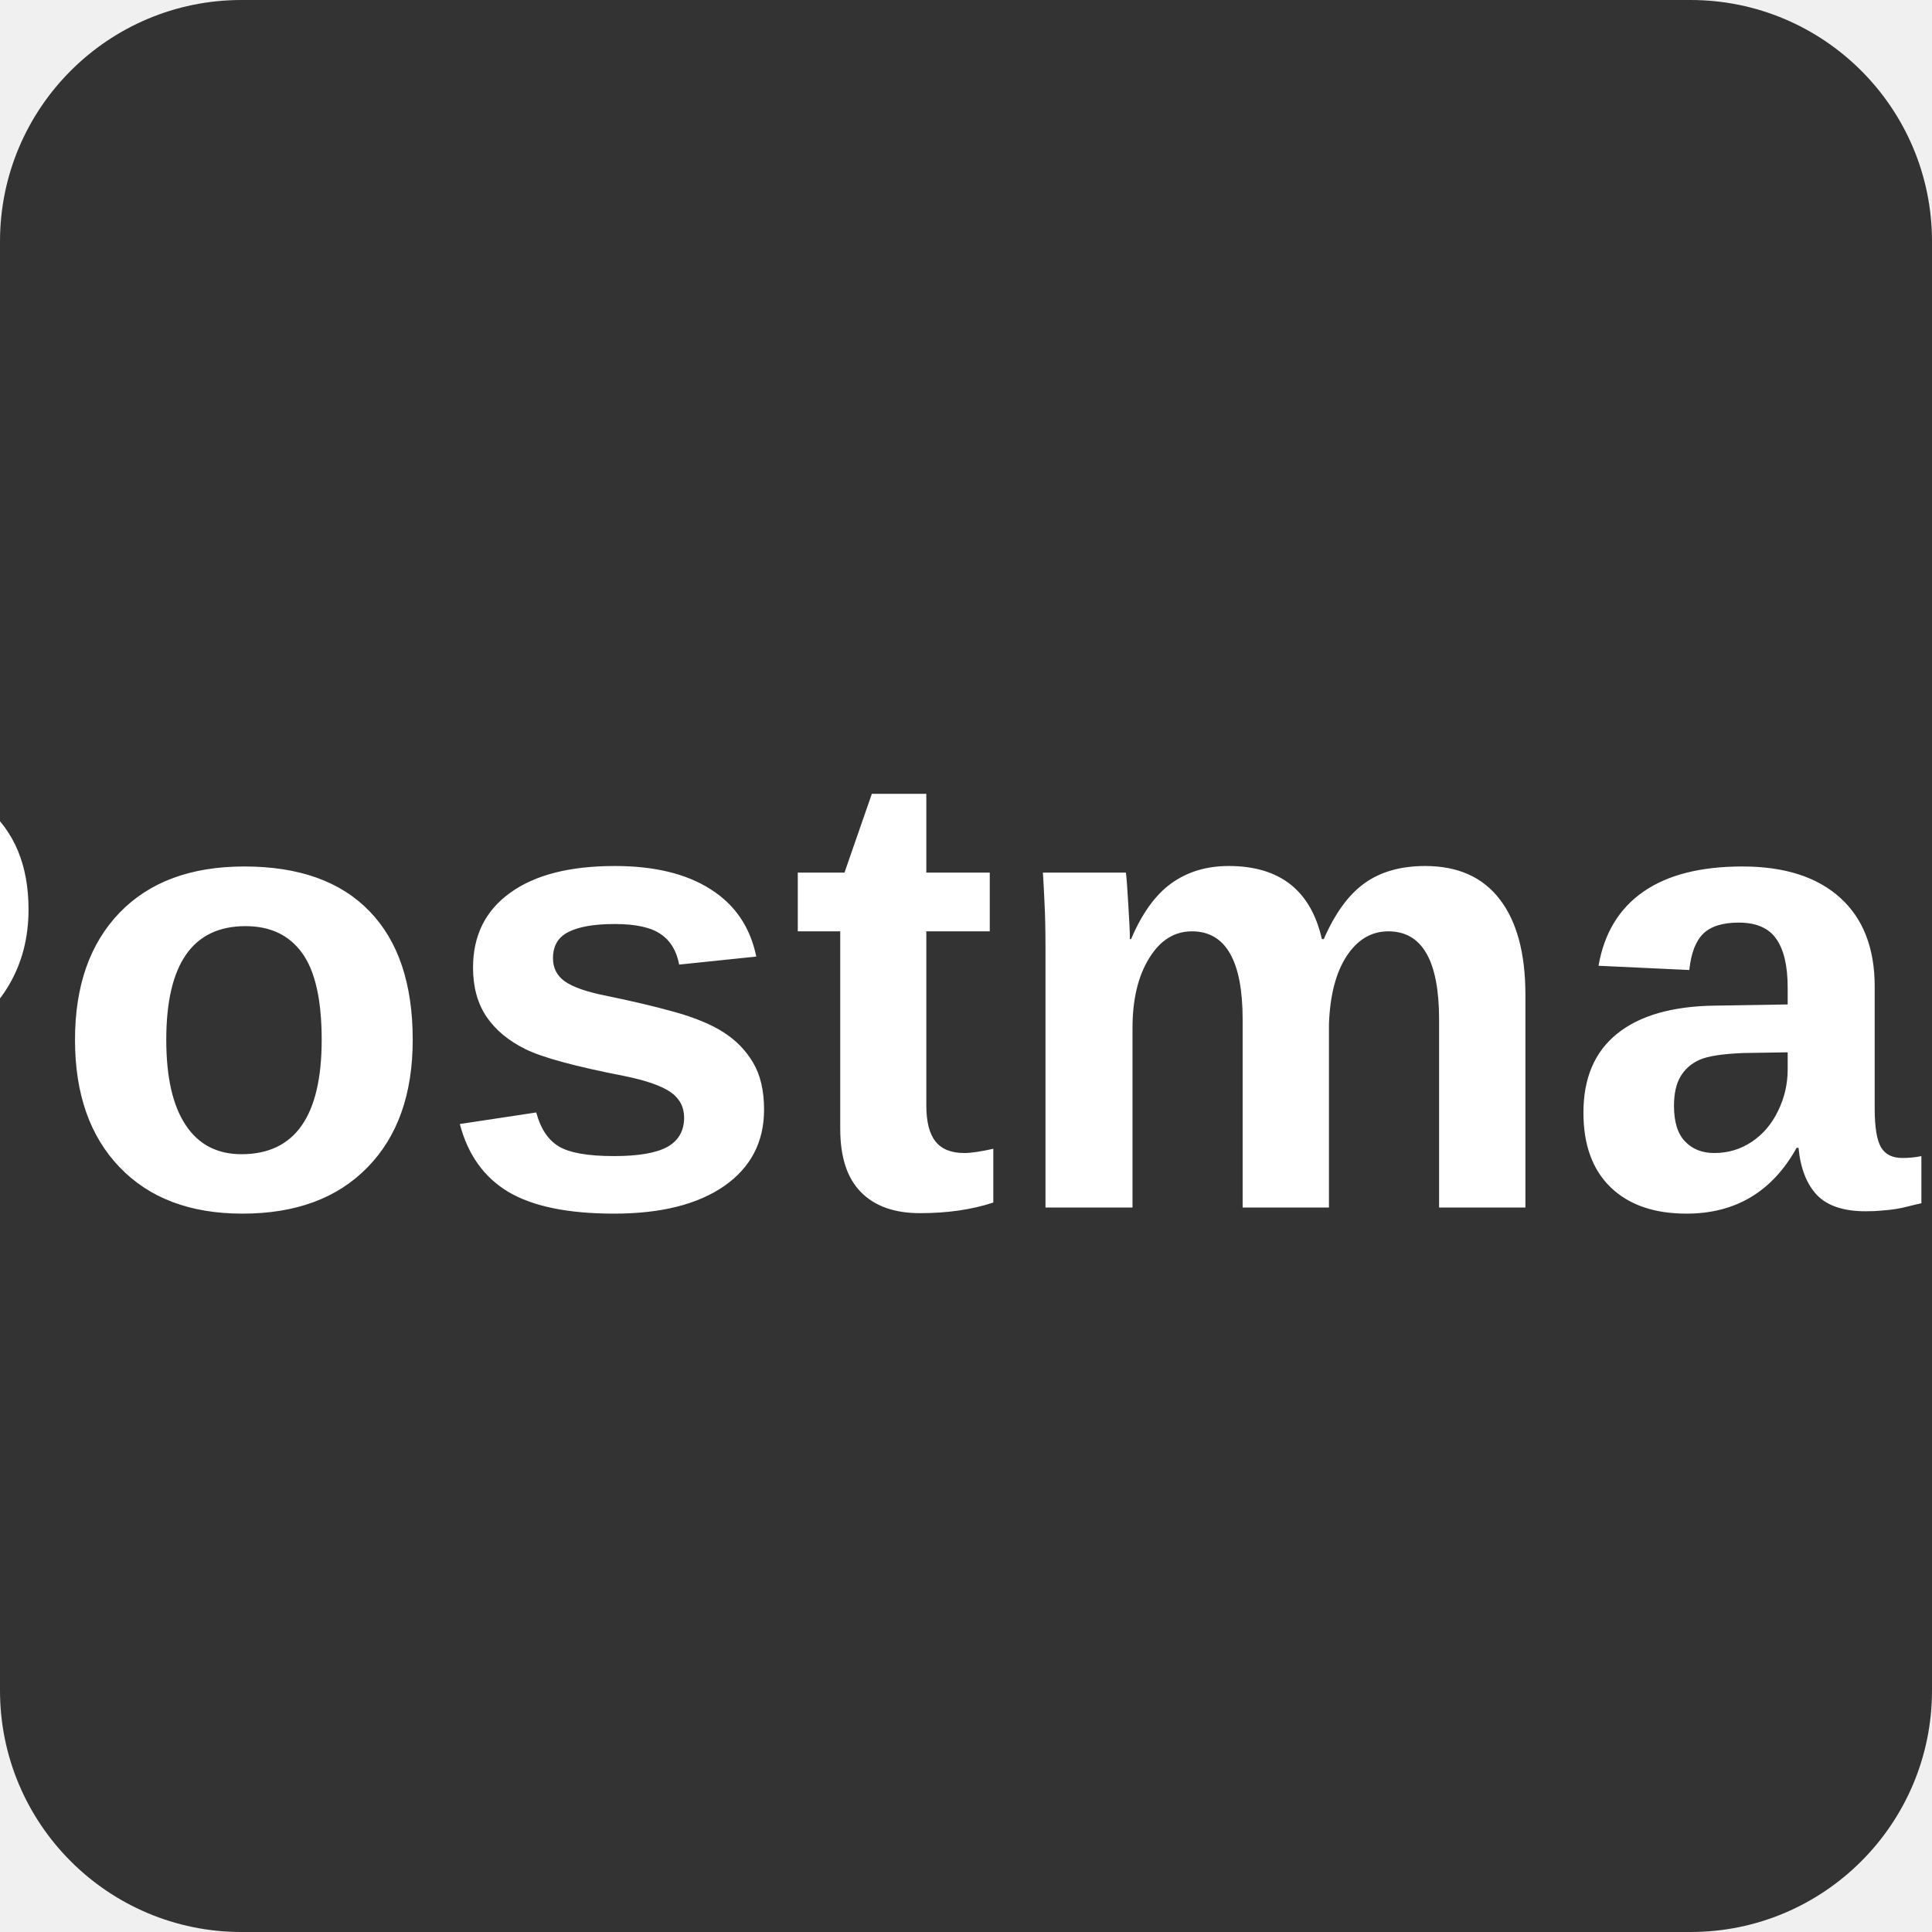
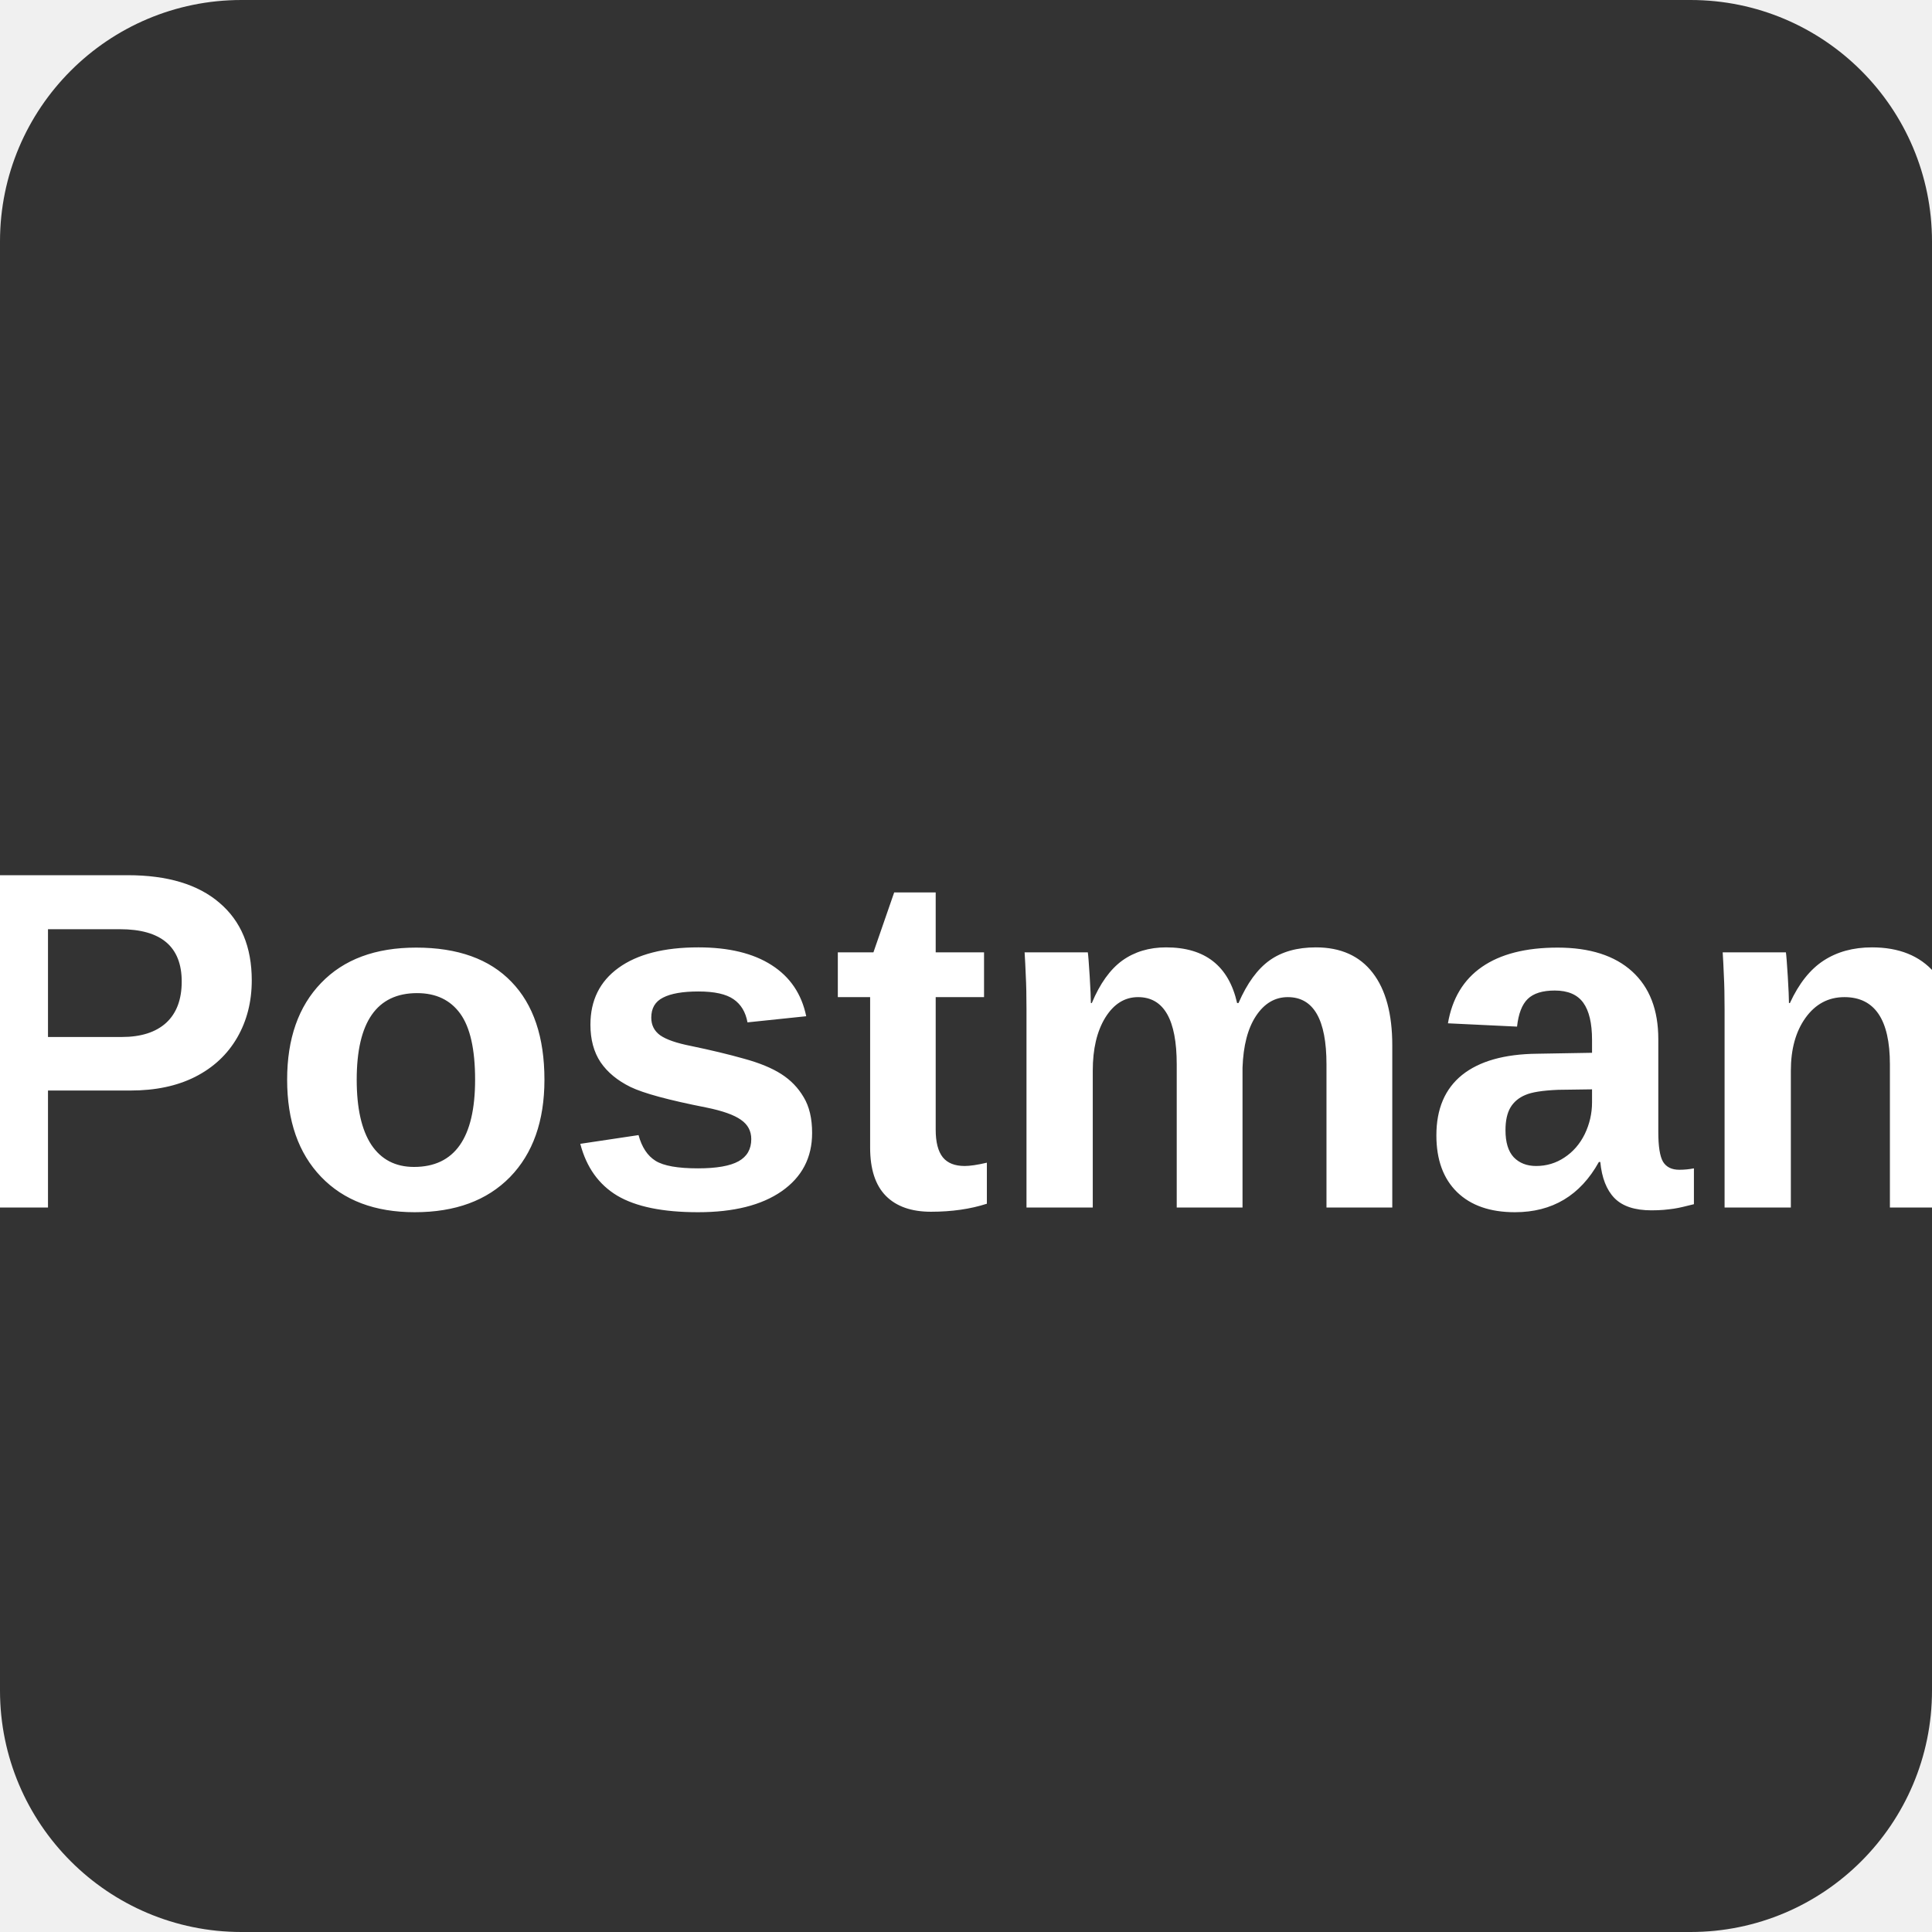
<svg xmlns="http://www.w3.org/2000/svg" viewBox="0 0 128 128">
  <rect width="128" height="128" fill="#333333" rx="16" />
-   <text x="64" y="80" text-anchor="middle" fill="white" font-family="Arial, sans-serif" font-size="42" font-weight="bold">Postman</text>
+   <text x="64" y="80" text-anchor="middle" fill="white" font-family="Arial, sans-serif" font-size="32" font-weight="bold">Postman</text>
</svg>
